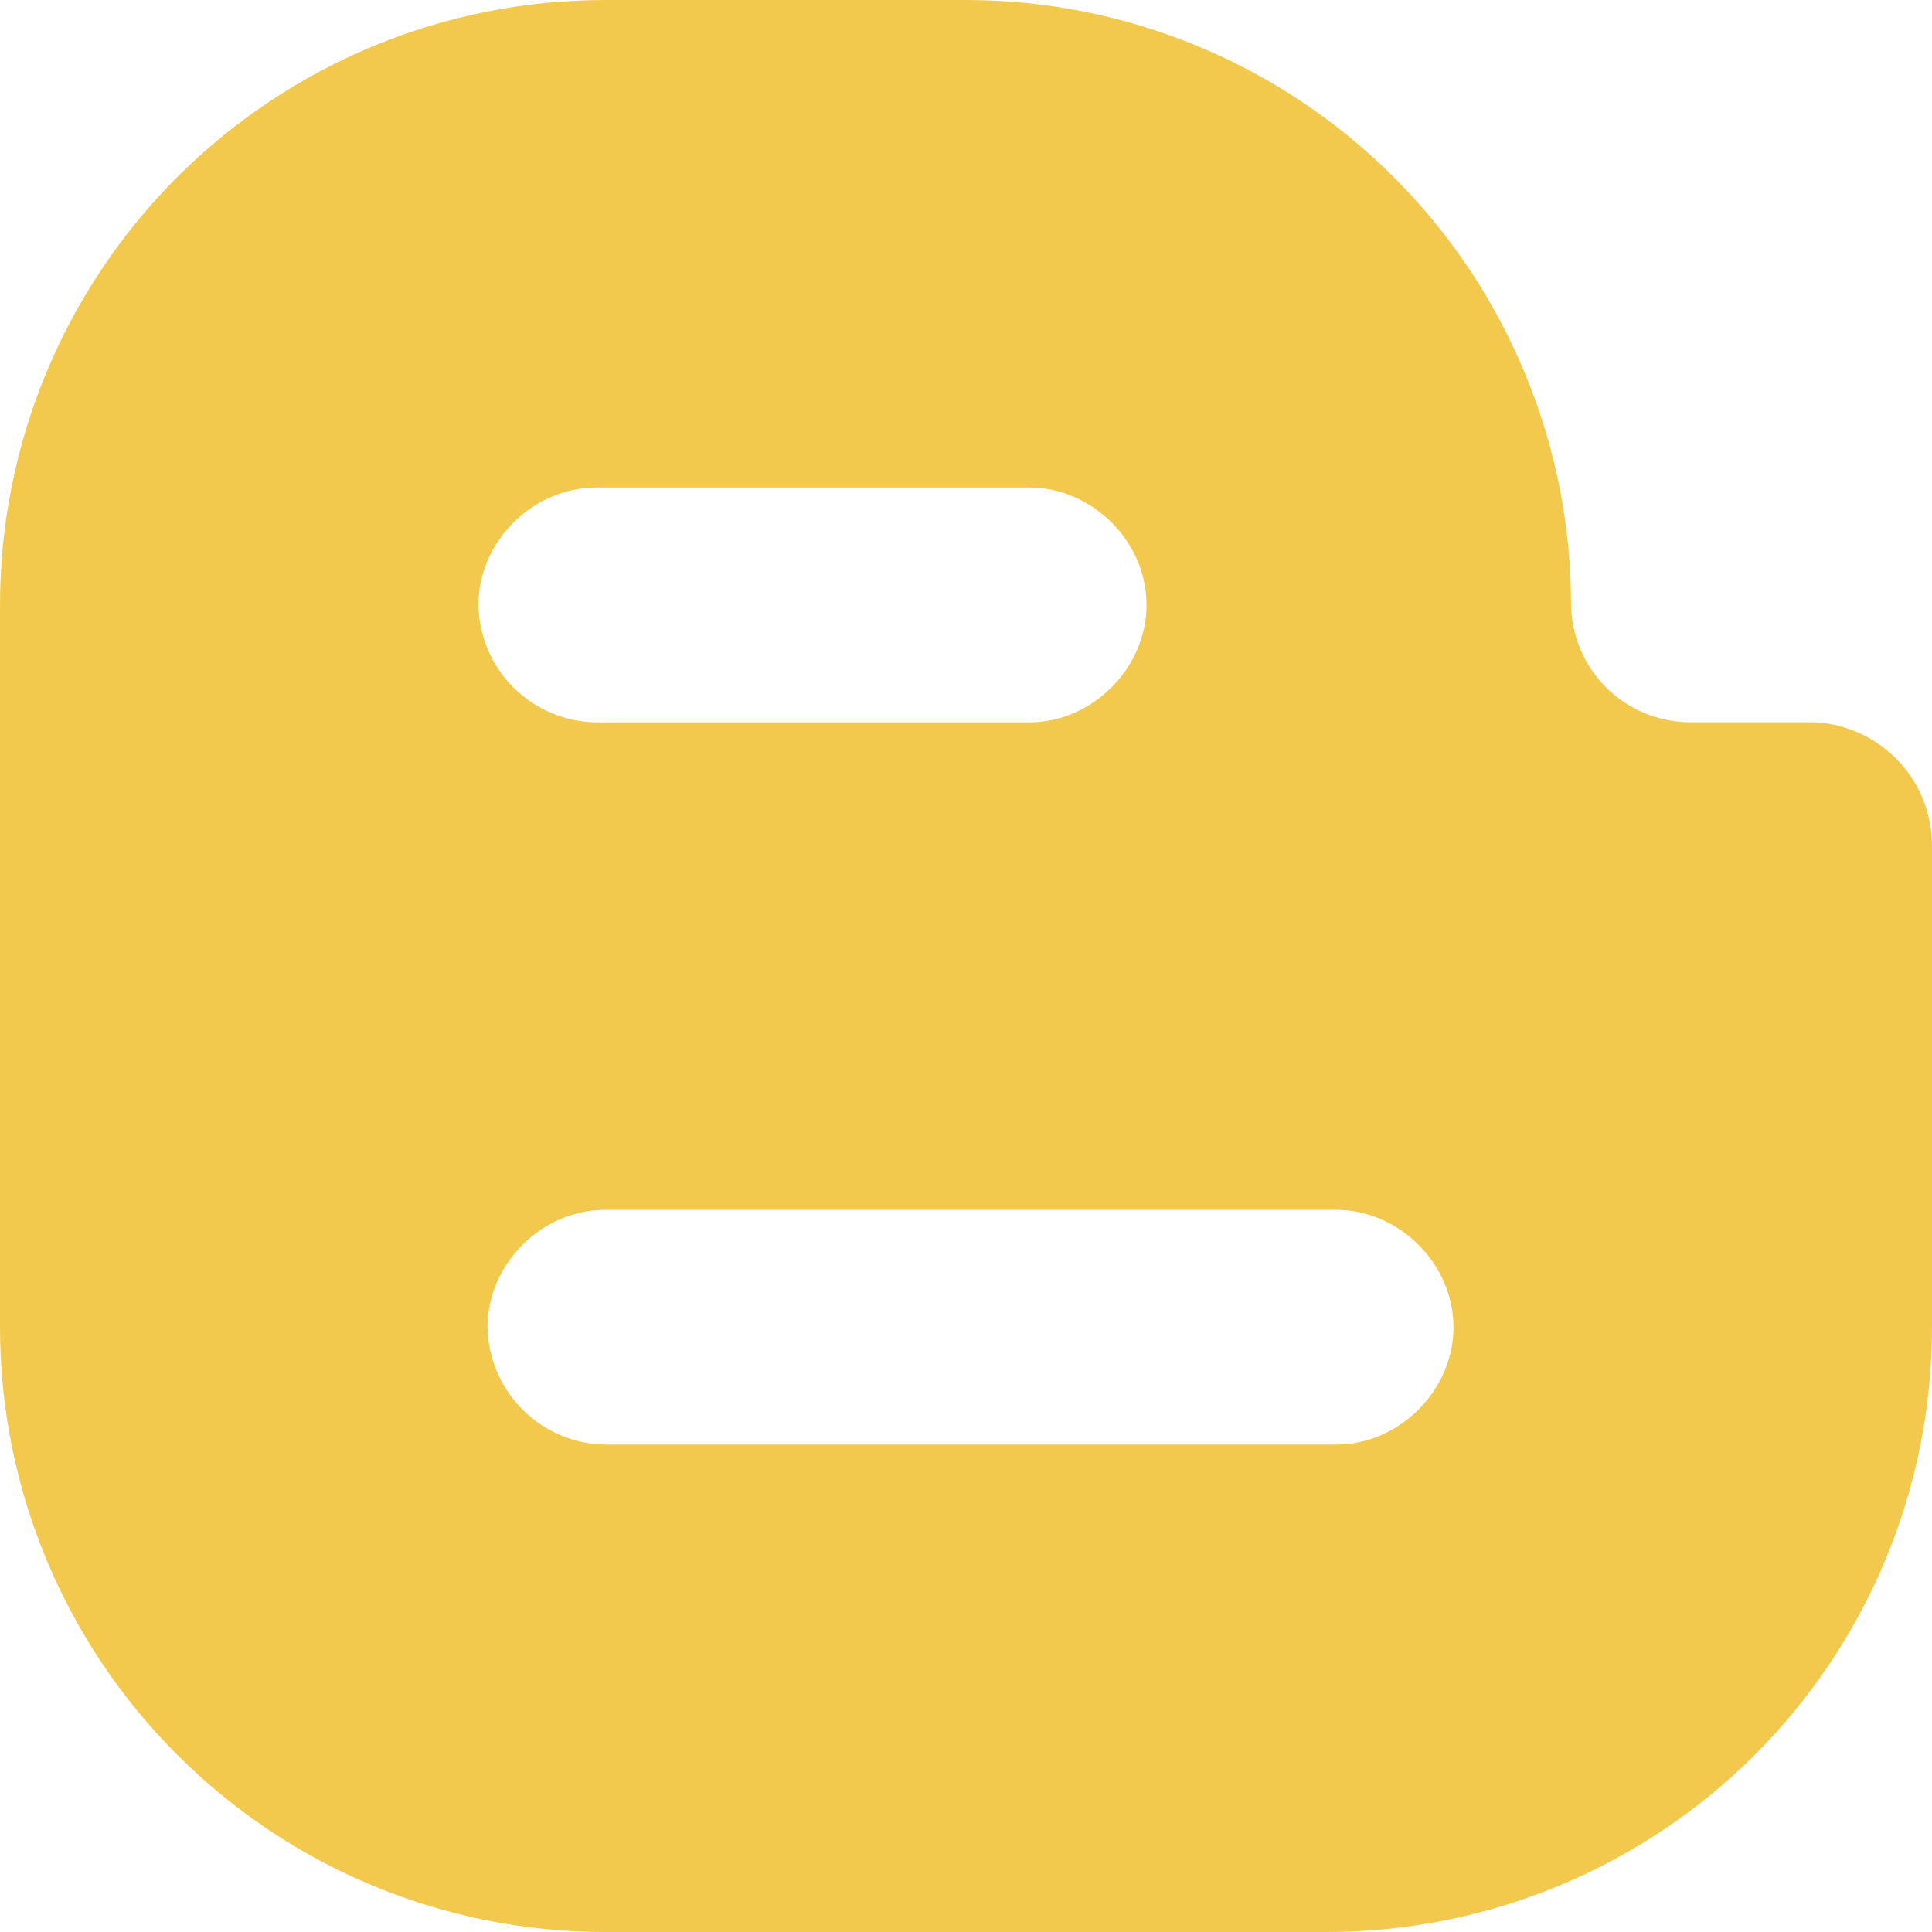
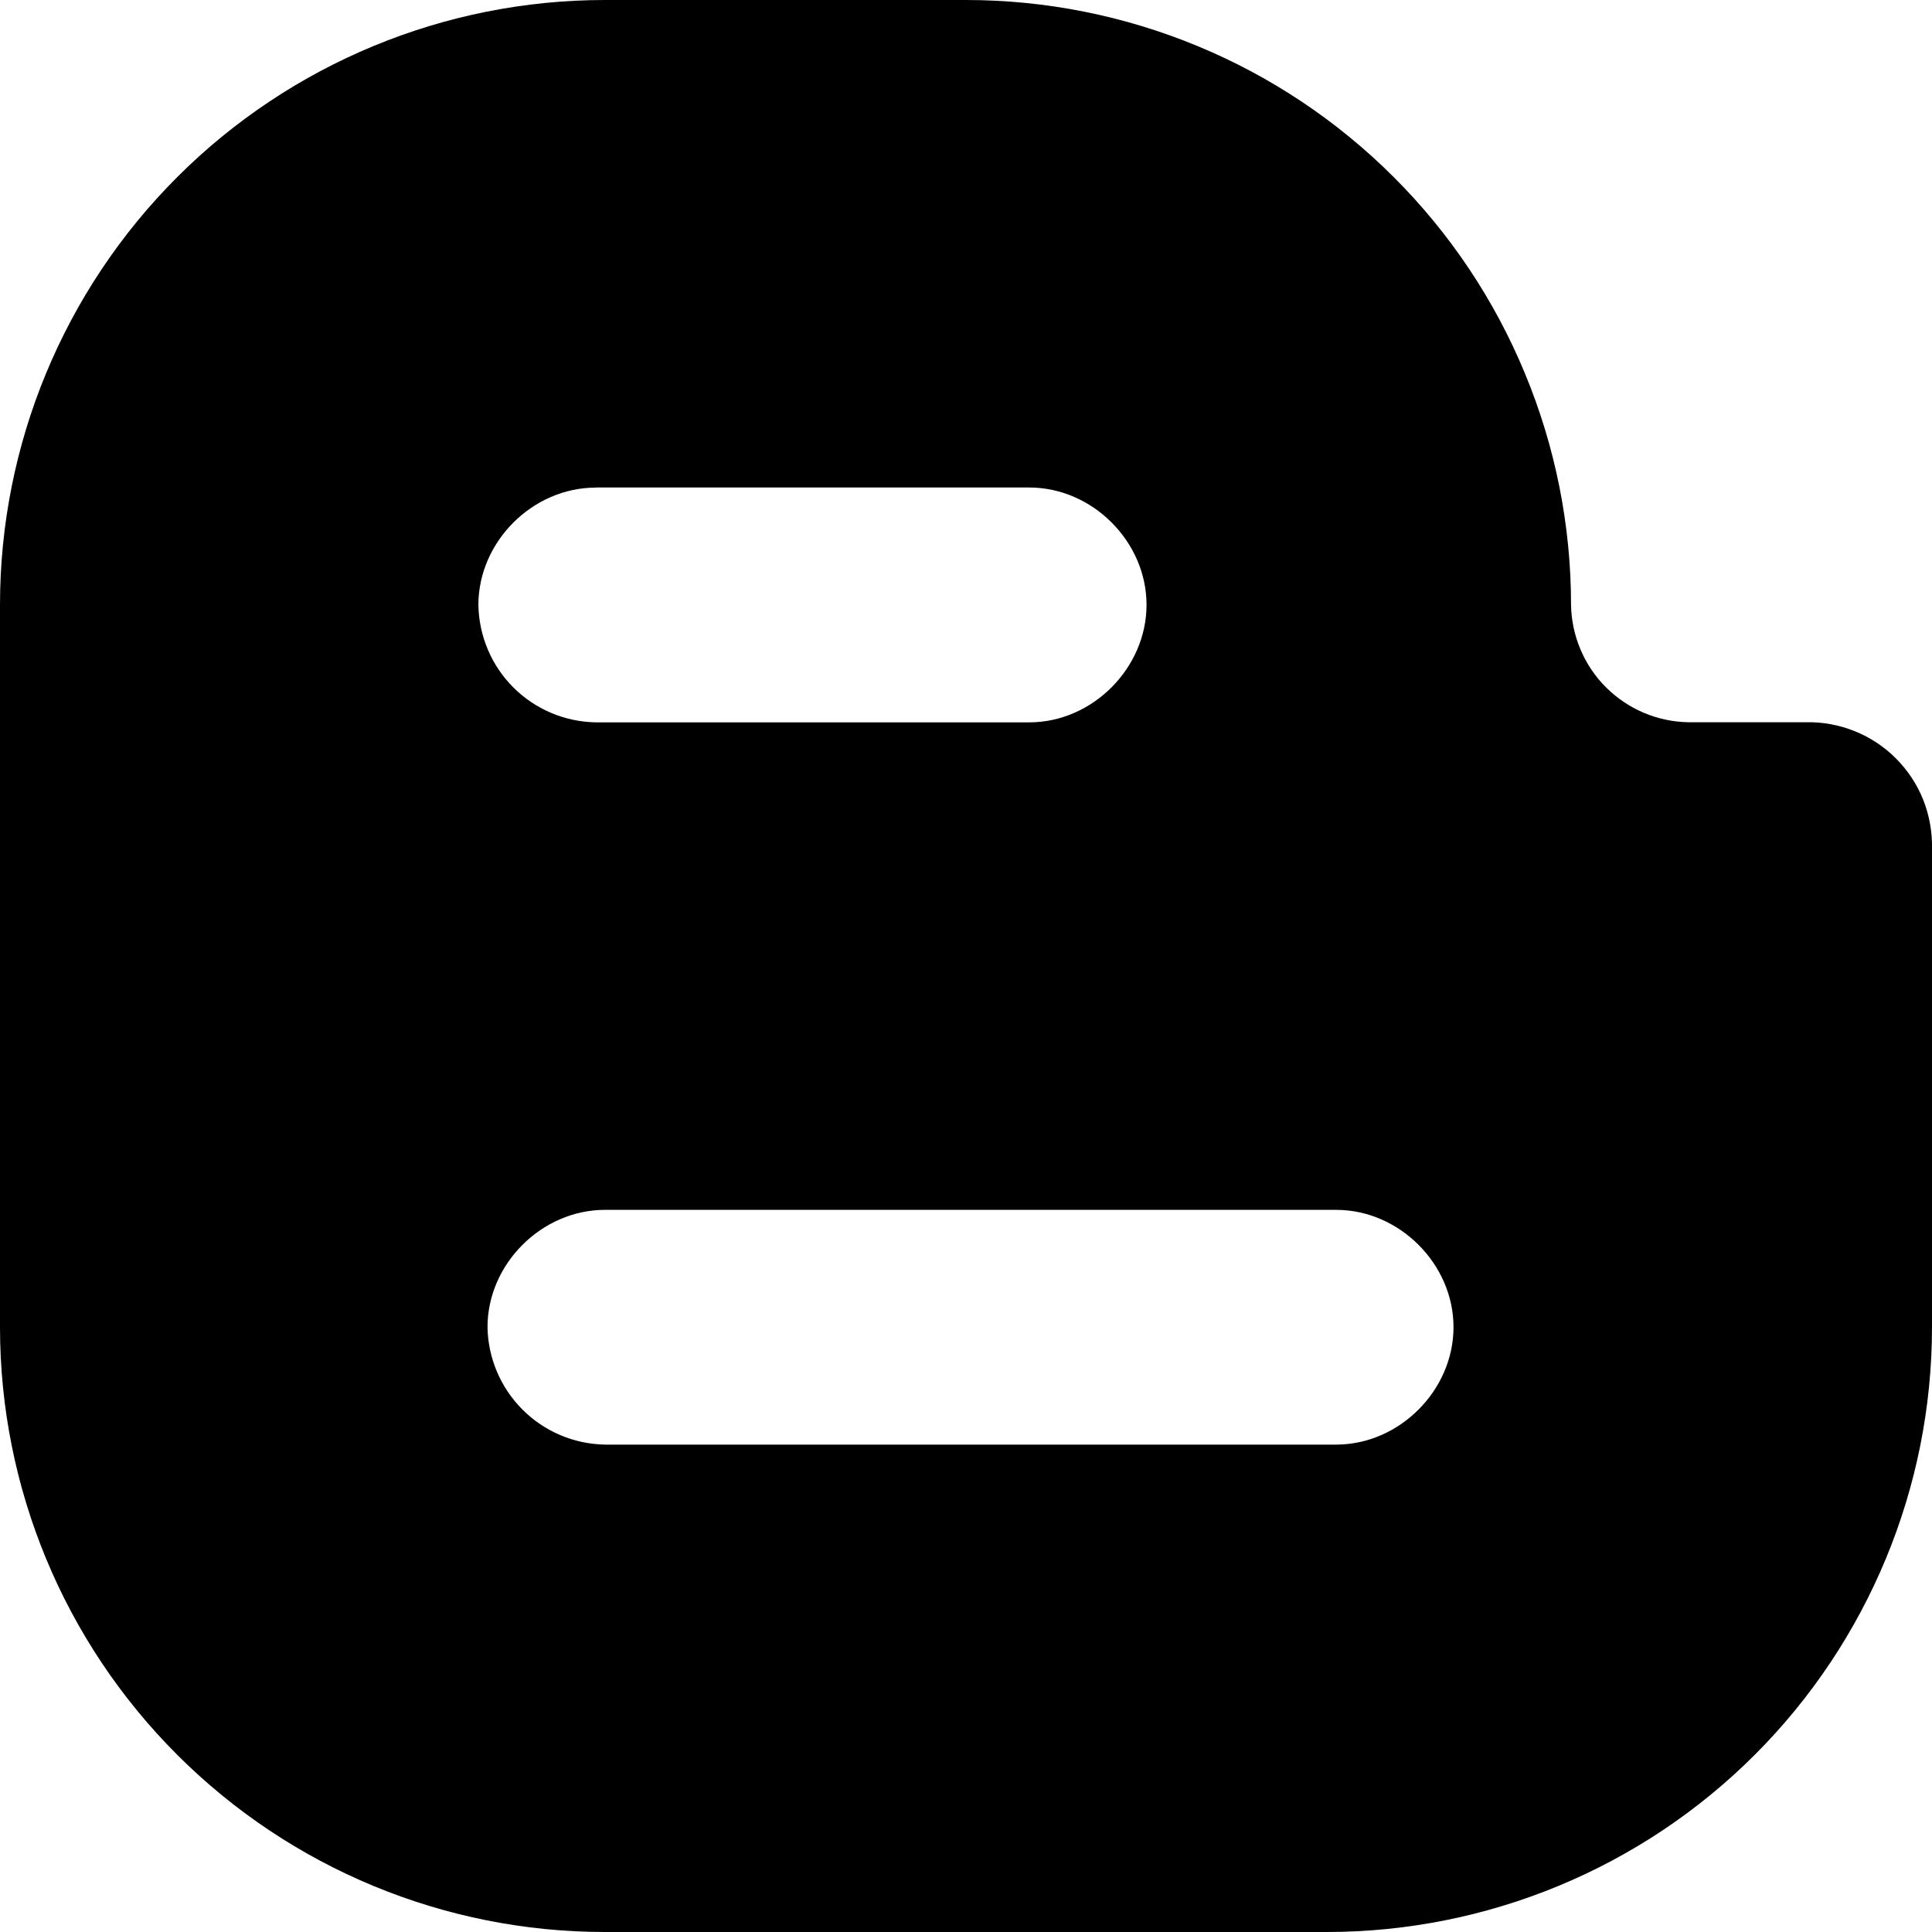
<svg xmlns="http://www.w3.org/2000/svg" width="18" height="18" viewBox="0 0 18 18" fill="none">
-   <path d="M16.822 6.729H15.73C15.441 6.724 15.166 6.607 14.962 6.403C14.758 6.199 14.642 5.923 14.637 5.635C14.637 4.895 14.491 4.162 14.207 3.478C13.924 2.794 13.509 2.173 12.985 1.65C12.462 1.127 11.841 0.712 11.157 0.429C10.473 0.146 9.74 -0 9 8.87377e-08H5.636C4.141 6.5212e-08 2.708 0.594 1.651 1.65C0.594 2.707 0 4.14 0 5.635V12.365C0 13.859 0.594 15.293 1.651 16.349C2.708 17.406 4.141 18 5.636 18H12.365C13.859 17.999 15.293 17.405 16.349 16.349C17.406 15.292 18 13.858 18 12.364V7.906C18.003 7.75 17.975 7.595 17.918 7.451C17.86 7.306 17.773 7.175 17.663 7.065C17.553 6.955 17.421 6.868 17.277 6.811C17.132 6.753 16.977 6.725 16.822 6.729ZM5.552 4.542H9.589C10.178 4.542 10.682 5.046 10.682 5.635C10.682 6.224 10.178 6.73 9.59 6.73H5.55C5.261 6.725 4.986 6.608 4.782 6.404C4.578 6.2 4.462 5.924 4.457 5.636C4.457 5.047 4.962 4.543 5.55 4.543M12.447 13.459H5.636C5.347 13.454 5.072 13.337 4.868 13.133C4.664 12.929 4.547 12.653 4.542 12.365C4.542 11.776 5.047 11.272 5.636 11.272H12.449C13.037 11.272 13.542 11.776 13.542 12.365C13.542 12.954 13.037 13.459 12.449 13.459" fill="#F2C94C" />
+   <path d="M16.822 6.729H15.73C15.441 6.724 15.166 6.607 14.962 6.403C14.758 6.199 14.642 5.923 14.637 5.635C14.637 4.895 14.491 4.162 14.207 3.478C13.924 2.794 13.509 2.173 12.985 1.65C12.462 1.127 11.841 0.712 11.157 0.429C10.473 0.146 9.74 -0 9 8.87377e-08H5.636C4.141 6.5212e-08 2.708 0.594 1.651 1.65C0.594 2.707 0 4.14 0 5.635V12.365C0 13.859 0.594 15.293 1.651 16.349C2.708 17.406 4.141 18 5.636 18H12.365C13.859 17.999 15.293 17.405 16.349 16.349C17.406 15.292 18 13.858 18 12.364V7.906C18.003 7.75 17.975 7.595 17.918 7.451C17.86 7.306 17.773 7.175 17.663 7.065C17.553 6.955 17.421 6.868 17.277 6.811C17.132 6.753 16.977 6.725 16.822 6.729ZM5.552 4.542H9.589C10.178 4.542 10.682 5.046 10.682 5.635C10.682 6.224 10.178 6.73 9.59 6.73H5.55C5.261 6.725 4.986 6.608 4.782 6.404C4.578 6.2 4.462 5.924 4.457 5.636C4.457 5.047 4.962 4.543 5.55 4.543M12.447 13.459H5.636C5.347 13.454 5.072 13.337 4.868 13.133C4.664 12.929 4.547 12.653 4.542 12.365C4.542 11.776 5.047 11.272 5.636 11.272H12.449C13.037 11.272 13.542 11.776 13.542 12.365C13.542 12.954 13.037 13.459 12.449 13.459" fill="currentColor" />
</svg>
